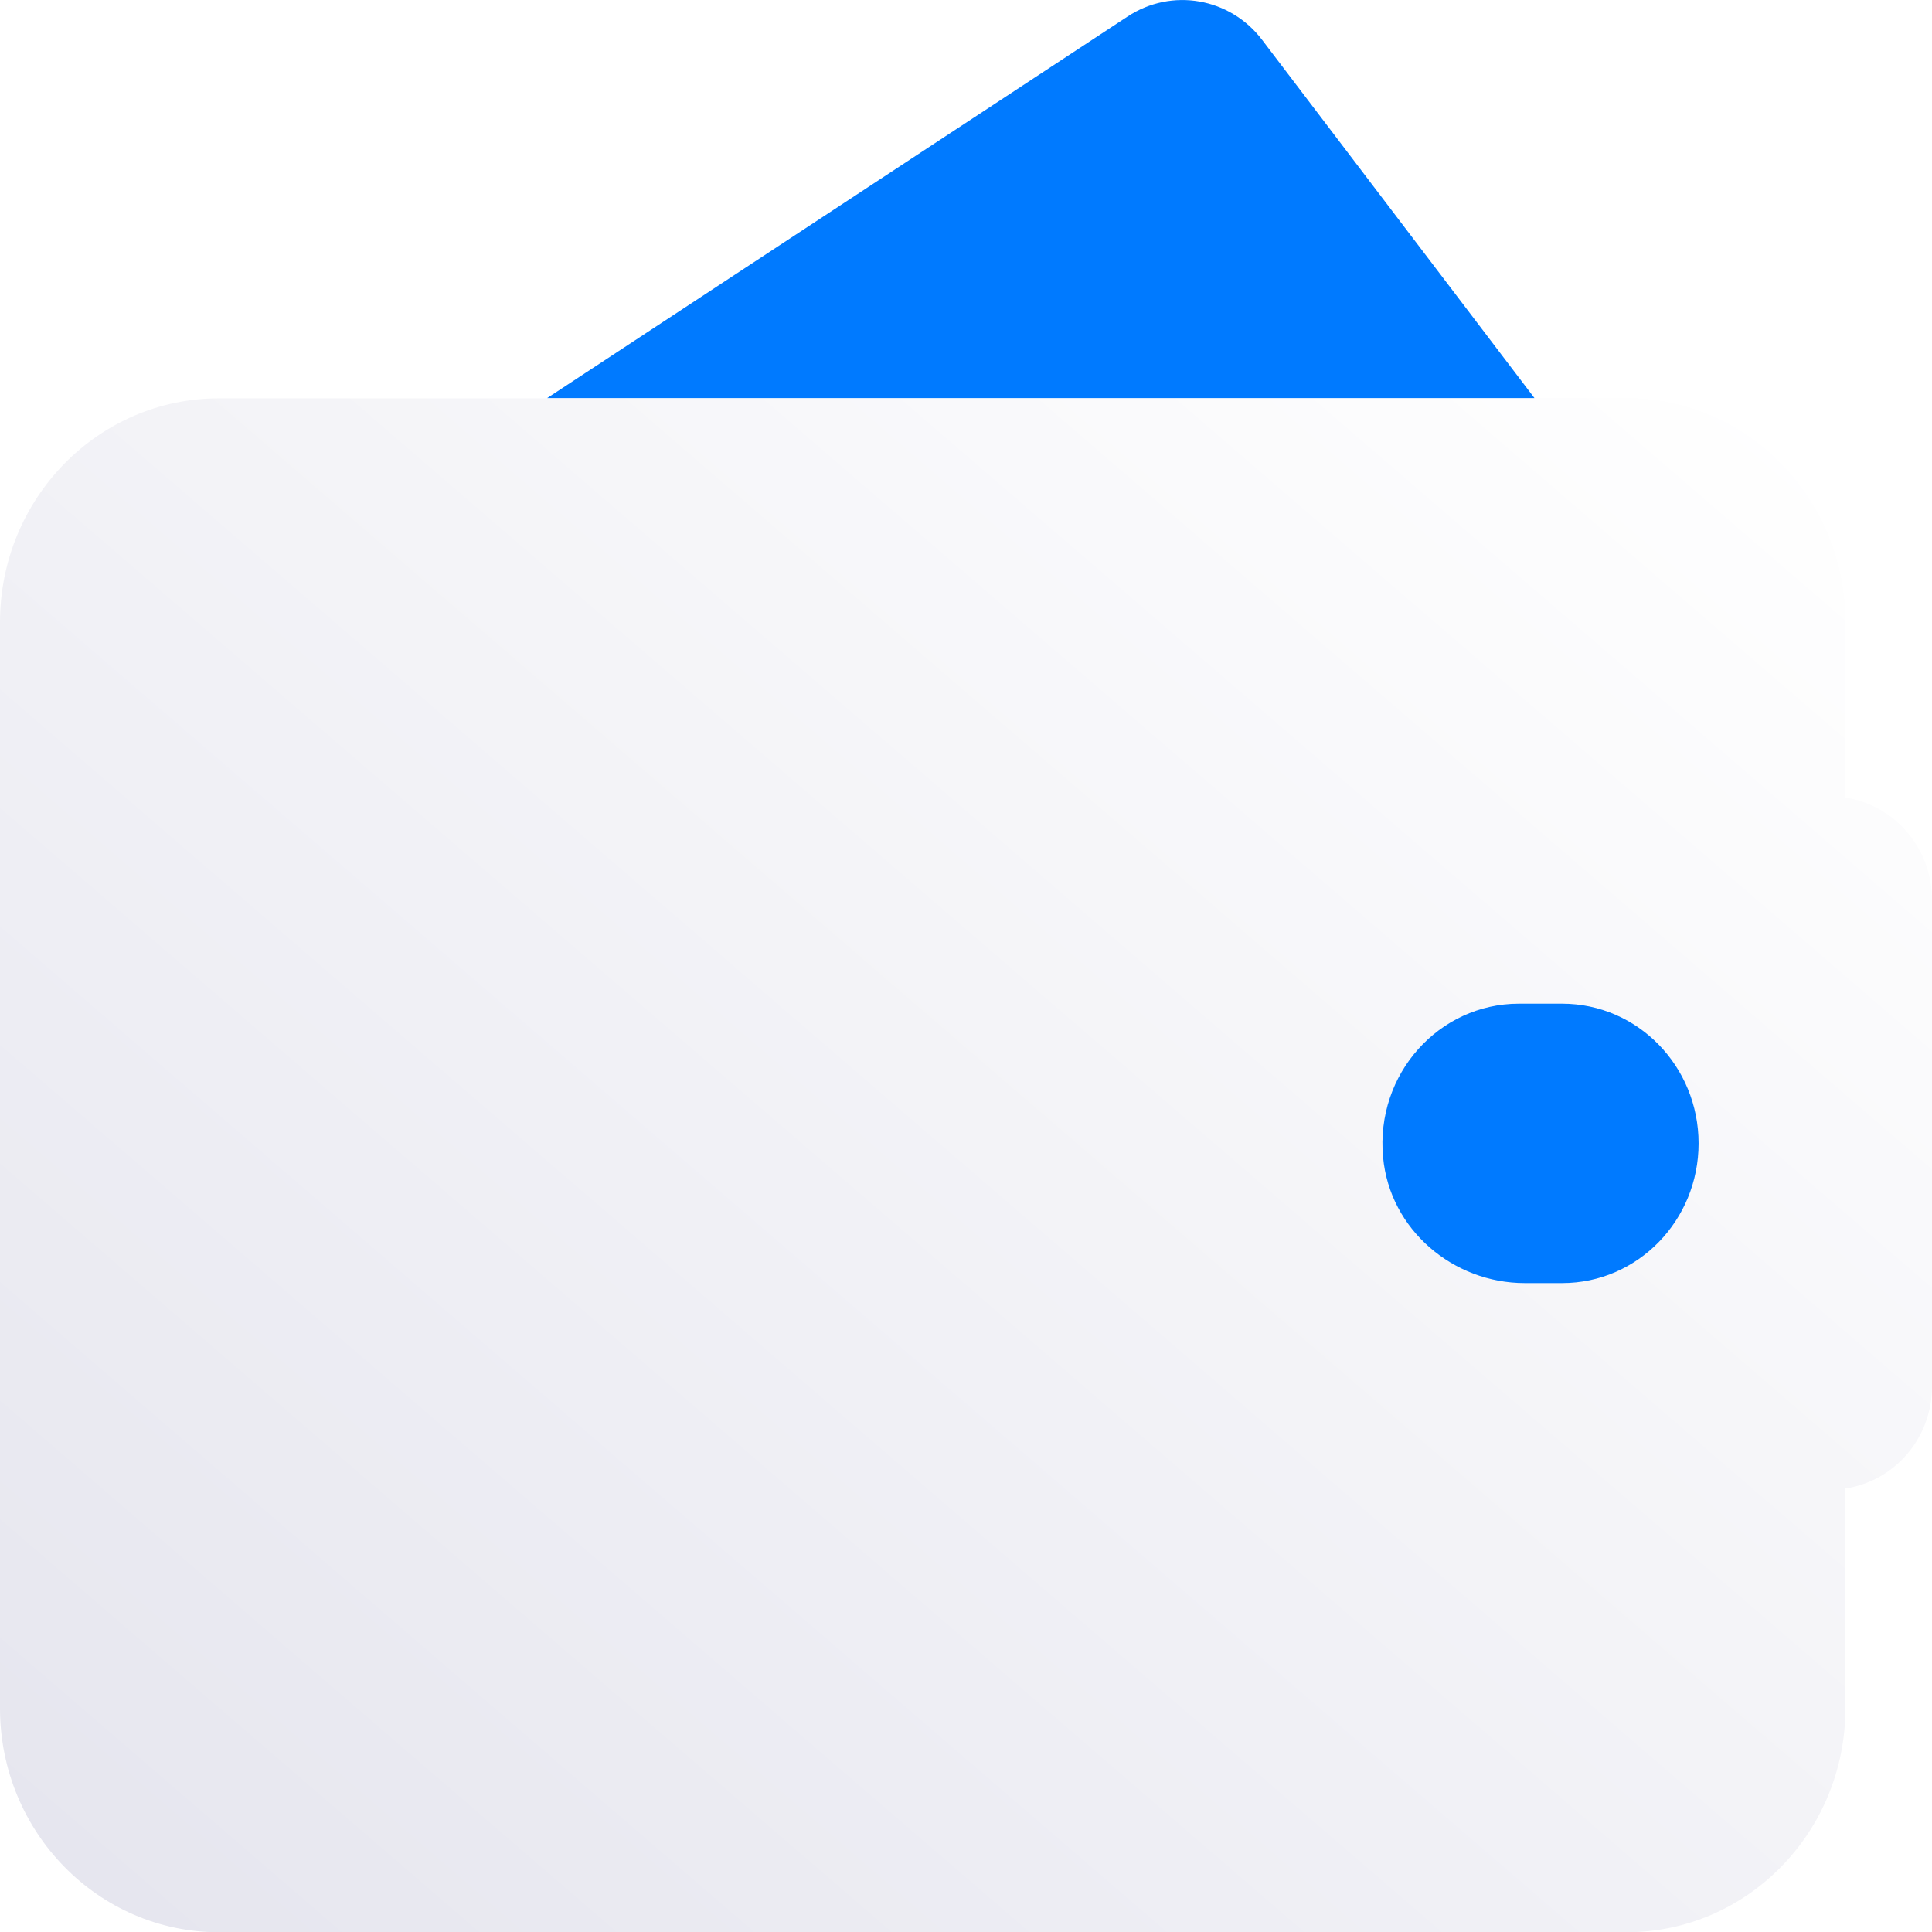
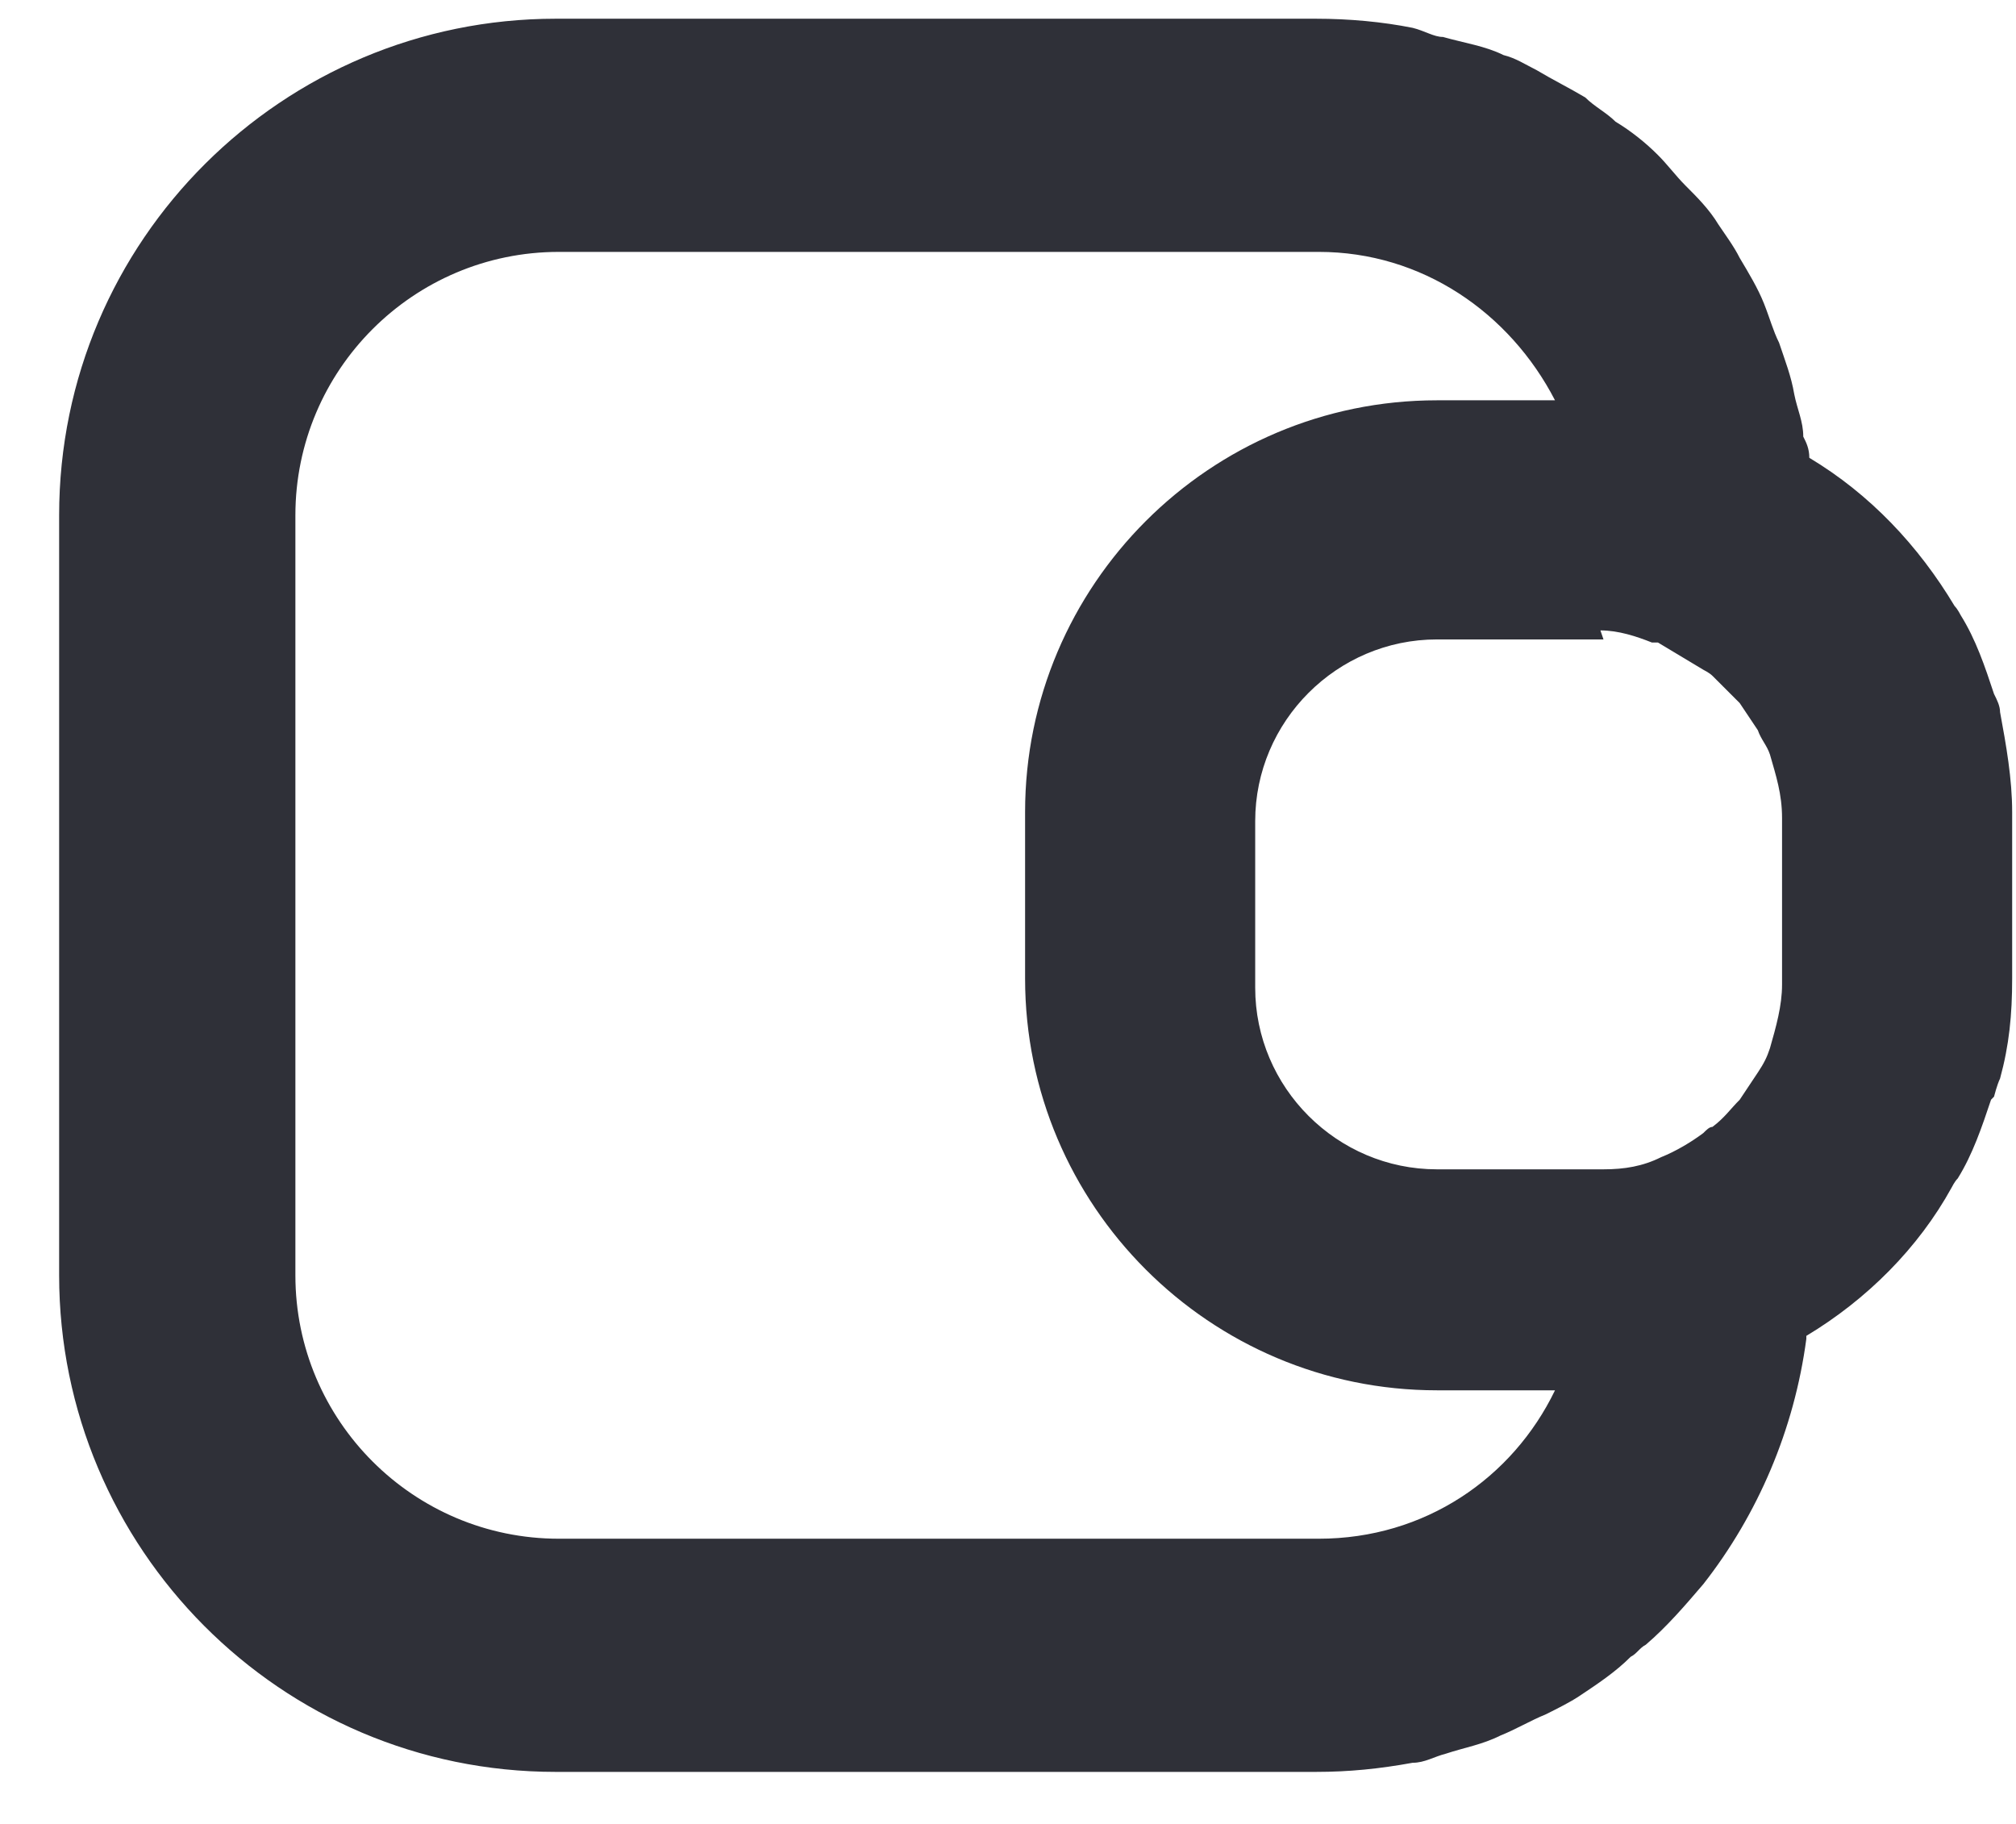
- <svg xmlns="http://www.w3.org/2000/svg" width="16" height="16" viewBox="0 0 16 16" fill="none">
-   <path d="M12.708 3.299H1.813C0.813 3.299 0 4.128 0 5.154V14.147C0 15.172 0.813 16.002 1.813 16.002H13.47C14.473 16.002 15.283 15.17 15.283 14.147V12.327C15.689 12.266 16 11.912 16 11.48V7.452C16 7.022 15.689 6.668 15.283 6.605V5.152C15.283 4.126 14.47 3.297 13.47 3.297H12.706L12.708 3.299Z" fill="url(#paint0_linear_2000_11126)" />
-   <path d="M10.453 0.331C10.187 -0.02 9.702 -0.103 9.338 0.137L4.531 3.297H12.708L10.453 0.331Z" fill="#007AFF" />
-   <path d="M12.937 10.626H12.627C12.036 10.626 11.509 10.185 11.454 9.583C11.39 8.893 11.919 8.312 12.578 8.312H12.937C13.562 8.312 14.067 8.83 14.067 9.469C14.067 10.108 13.562 10.626 12.937 10.626Z" fill="#007AFF" />
-   <defs>
-     <linearGradient id="paint0_linear_2000_11126" x1="16" y1="4.297" x2="3.392" y2="18.925" gradientUnits="userSpaceOnUse">
-       <stop stop-color="white" />
-       <stop offset="1" stop-color="#E5E5EE" />
-     </linearGradient>
-   </defs>
+ <svg xmlns="http://www.w3.org/2000/svg" width="21" height="19" viewBox="0 0 21 19" fill="none">
+   <path d="M20.771 11.424C20.771 11.424 20.803 11.298 20.834 11.235C20.929 10.888 20.96 10.572 20.96 10.194V8.459C20.96 8.112 20.898 7.765 20.834 7.418C20.834 7.355 20.803 7.292 20.771 7.229C20.677 6.945 20.582 6.661 20.424 6.409C20.424 6.409 20.393 6.346 20.361 6.314C19.983 5.683 19.478 5.147 18.847 4.769C18.847 4.674 18.816 4.611 18.784 4.548C18.784 4.39 18.721 4.264 18.69 4.106C18.658 3.917 18.595 3.759 18.532 3.57C18.469 3.444 18.437 3.318 18.374 3.16C18.311 3.002 18.216 2.845 18.122 2.687C18.059 2.561 17.964 2.435 17.901 2.34C17.806 2.182 17.68 2.056 17.554 1.93C17.459 1.835 17.365 1.709 17.27 1.615C17.144 1.488 16.986 1.362 16.829 1.268C16.734 1.173 16.608 1.11 16.513 1.015C16.355 0.921 16.166 0.826 16.009 0.732C15.882 0.668 15.788 0.605 15.662 0.574C15.472 0.479 15.252 0.448 15.031 0.385C14.936 0.385 14.841 0.321 14.715 0.29C14.4 0.227 14.053 0.195 13.706 0.195H5.789C2.951 0.195 0.616 2.498 0.616 5.368V13.285C0.616 16.124 2.919 18.458 5.789 18.458H13.706C14.053 18.458 14.368 18.426 14.715 18.363C14.841 18.363 14.936 18.3 15.062 18.268C15.252 18.205 15.441 18.174 15.63 18.079C15.788 18.016 15.945 17.922 16.103 17.858C16.229 17.795 16.355 17.732 16.45 17.669C16.639 17.543 16.829 17.417 16.986 17.259C17.049 17.228 17.081 17.165 17.144 17.133C17.365 16.944 17.554 16.723 17.743 16.502C18.311 15.777 18.69 14.893 18.816 13.947C18.816 13.947 18.816 13.947 18.816 13.916C19.447 13.537 19.983 13.001 20.33 12.37C20.33 12.37 20.361 12.307 20.393 12.276C20.55 12.023 20.645 11.739 20.74 11.456L20.771 11.424ZM16.671 6.567C16.86 6.567 17.049 6.63 17.207 6.693H17.27C17.428 6.787 17.586 6.882 17.743 6.977C17.743 6.977 17.806 7.008 17.838 7.04C17.933 7.134 18.027 7.229 18.122 7.324C18.185 7.418 18.248 7.513 18.311 7.607C18.343 7.702 18.406 7.765 18.437 7.86C18.5 8.081 18.563 8.27 18.563 8.522V10.257C18.563 10.478 18.5 10.698 18.437 10.919C18.406 11.014 18.374 11.077 18.311 11.172C18.248 11.266 18.185 11.361 18.122 11.456C18.027 11.55 17.964 11.645 17.838 11.739C17.806 11.739 17.775 11.771 17.743 11.803C17.617 11.897 17.459 11.992 17.302 12.055C17.113 12.149 16.923 12.181 16.703 12.181H14.968C13.927 12.181 13.075 11.329 13.075 10.289V8.554C13.075 7.513 13.927 6.661 14.968 6.661H16.703L16.671 6.567ZM5.821 16.029C4.307 16.029 3.077 14.799 3.077 13.285V5.368C3.077 3.854 4.307 2.624 5.821 2.624H13.738C14.81 2.624 15.725 3.255 16.198 4.17H14.968C12.602 4.17 10.678 6.094 10.678 8.459V10.194C10.678 12.559 12.602 14.483 14.968 14.483H16.198C15.756 15.398 14.841 16.029 13.738 16.029H5.821Z" fill="#2F3038" />
</svg>
